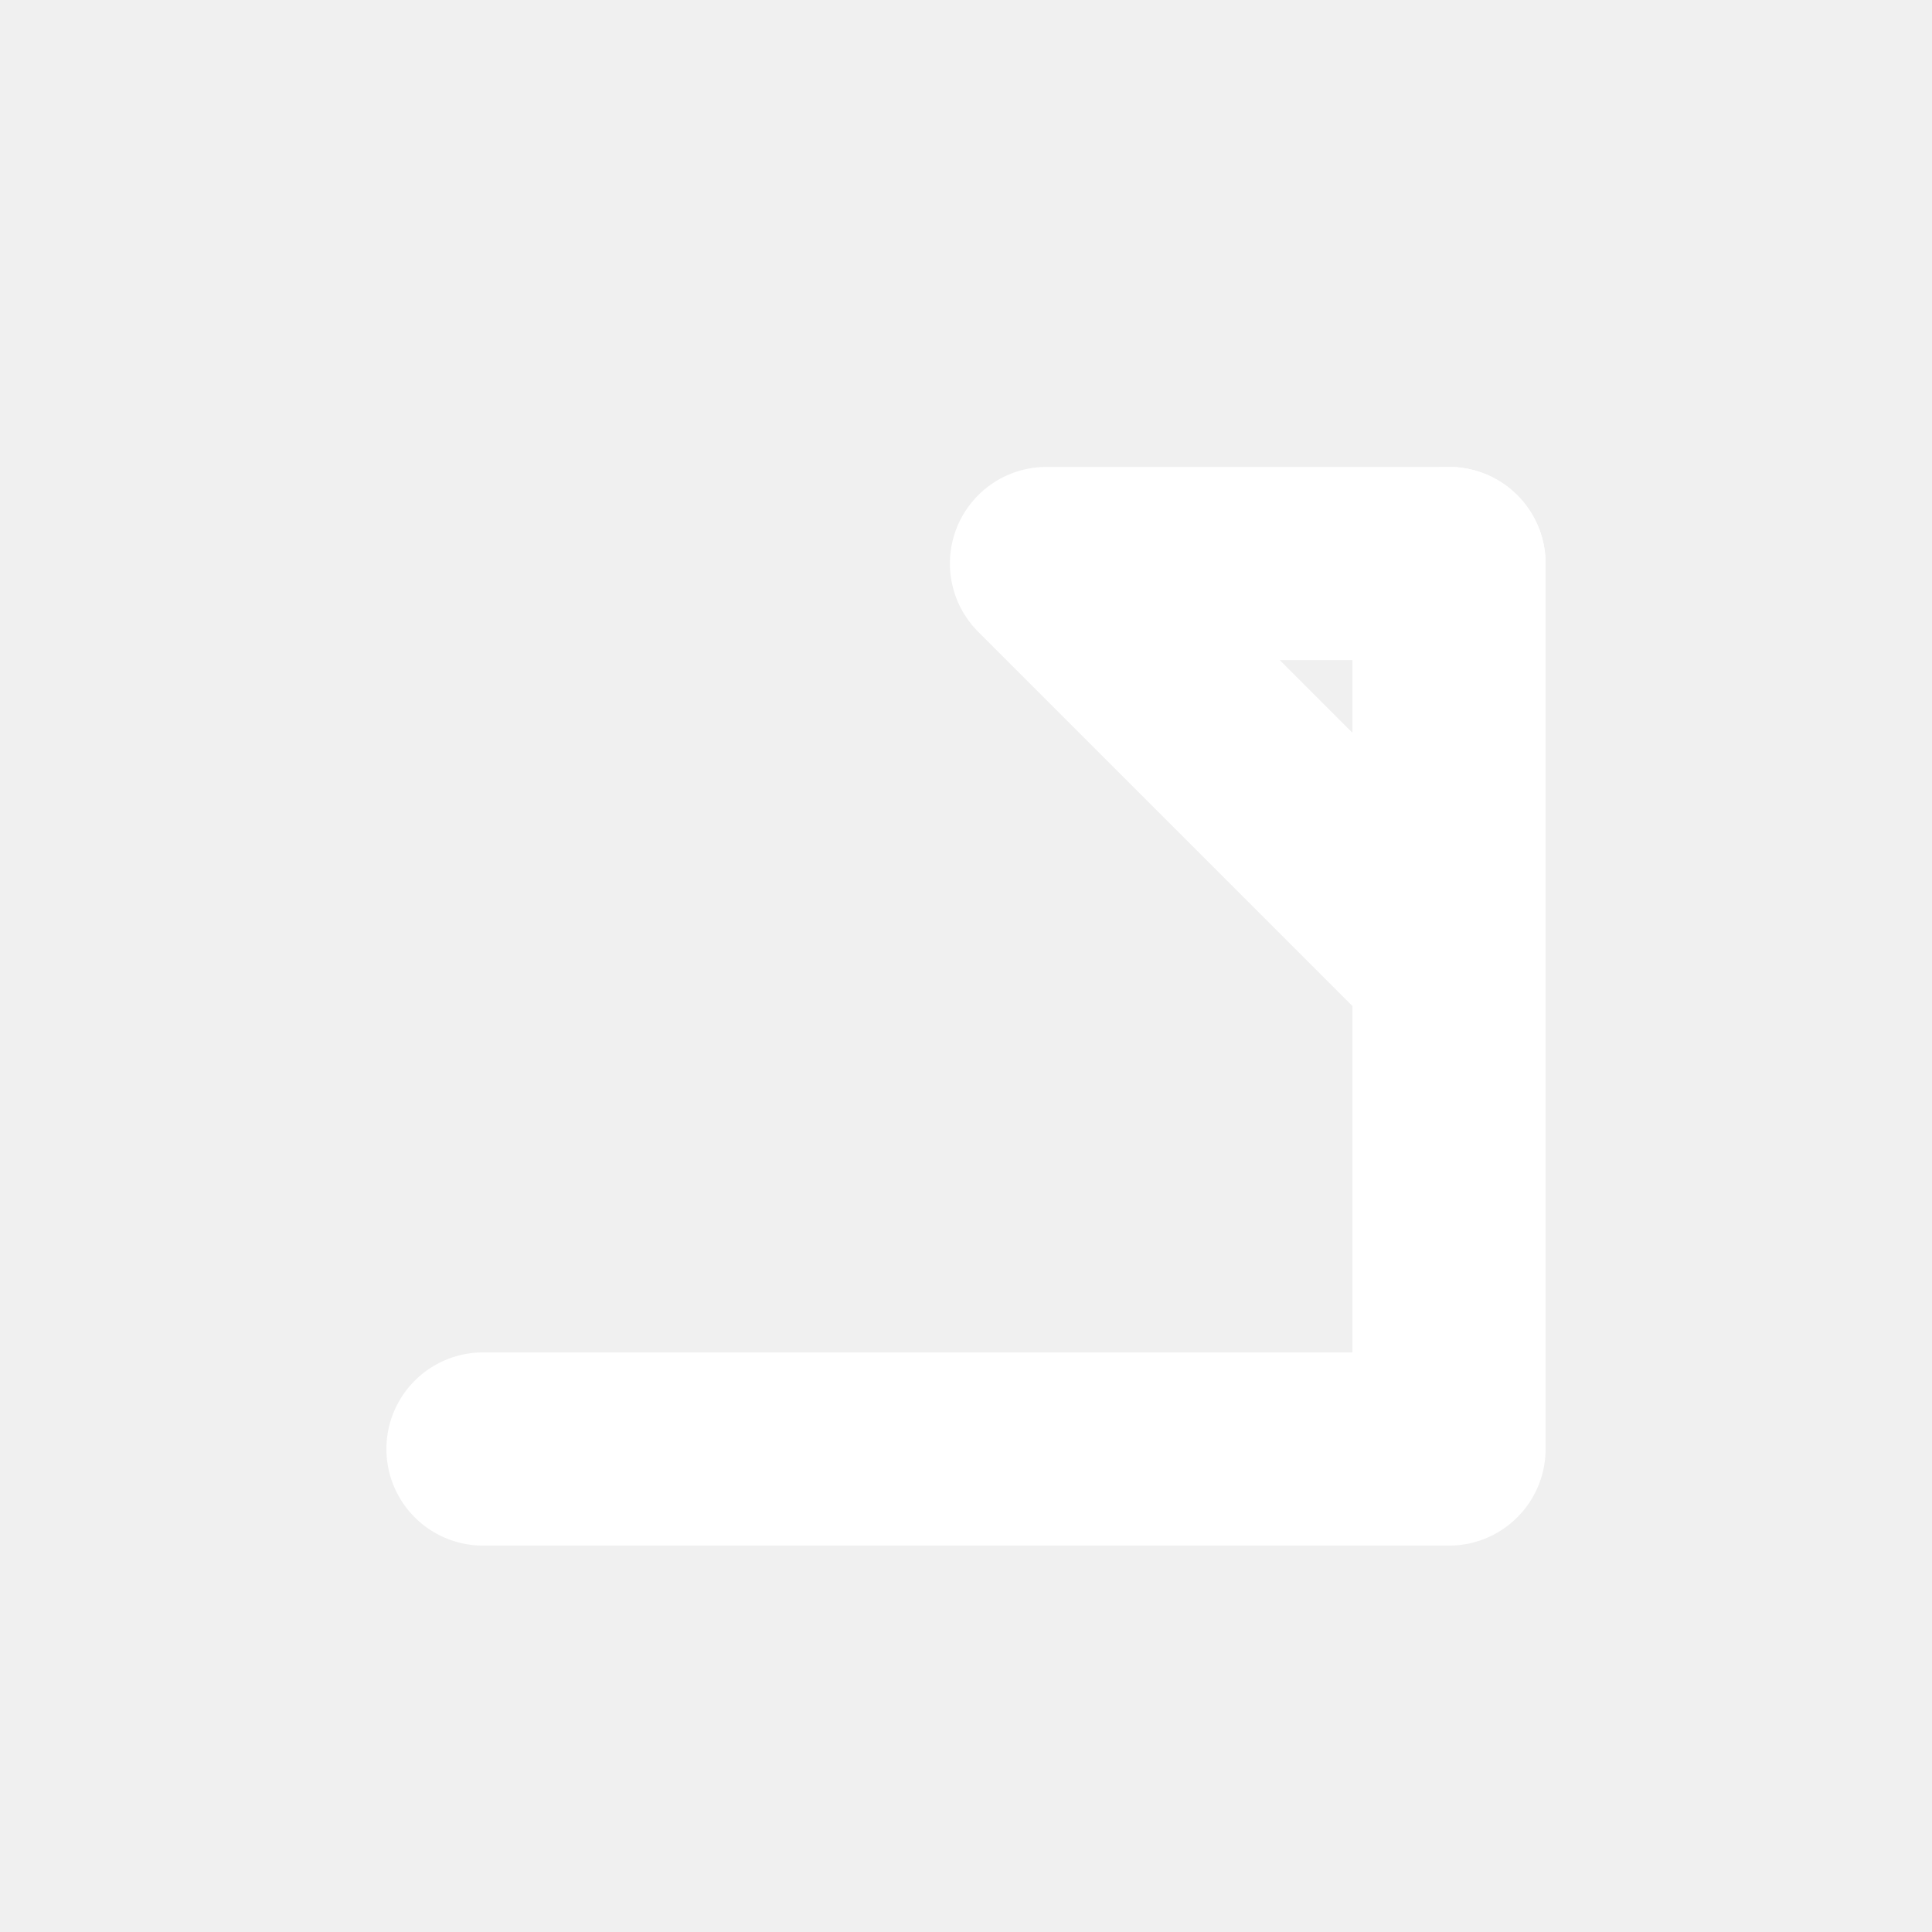
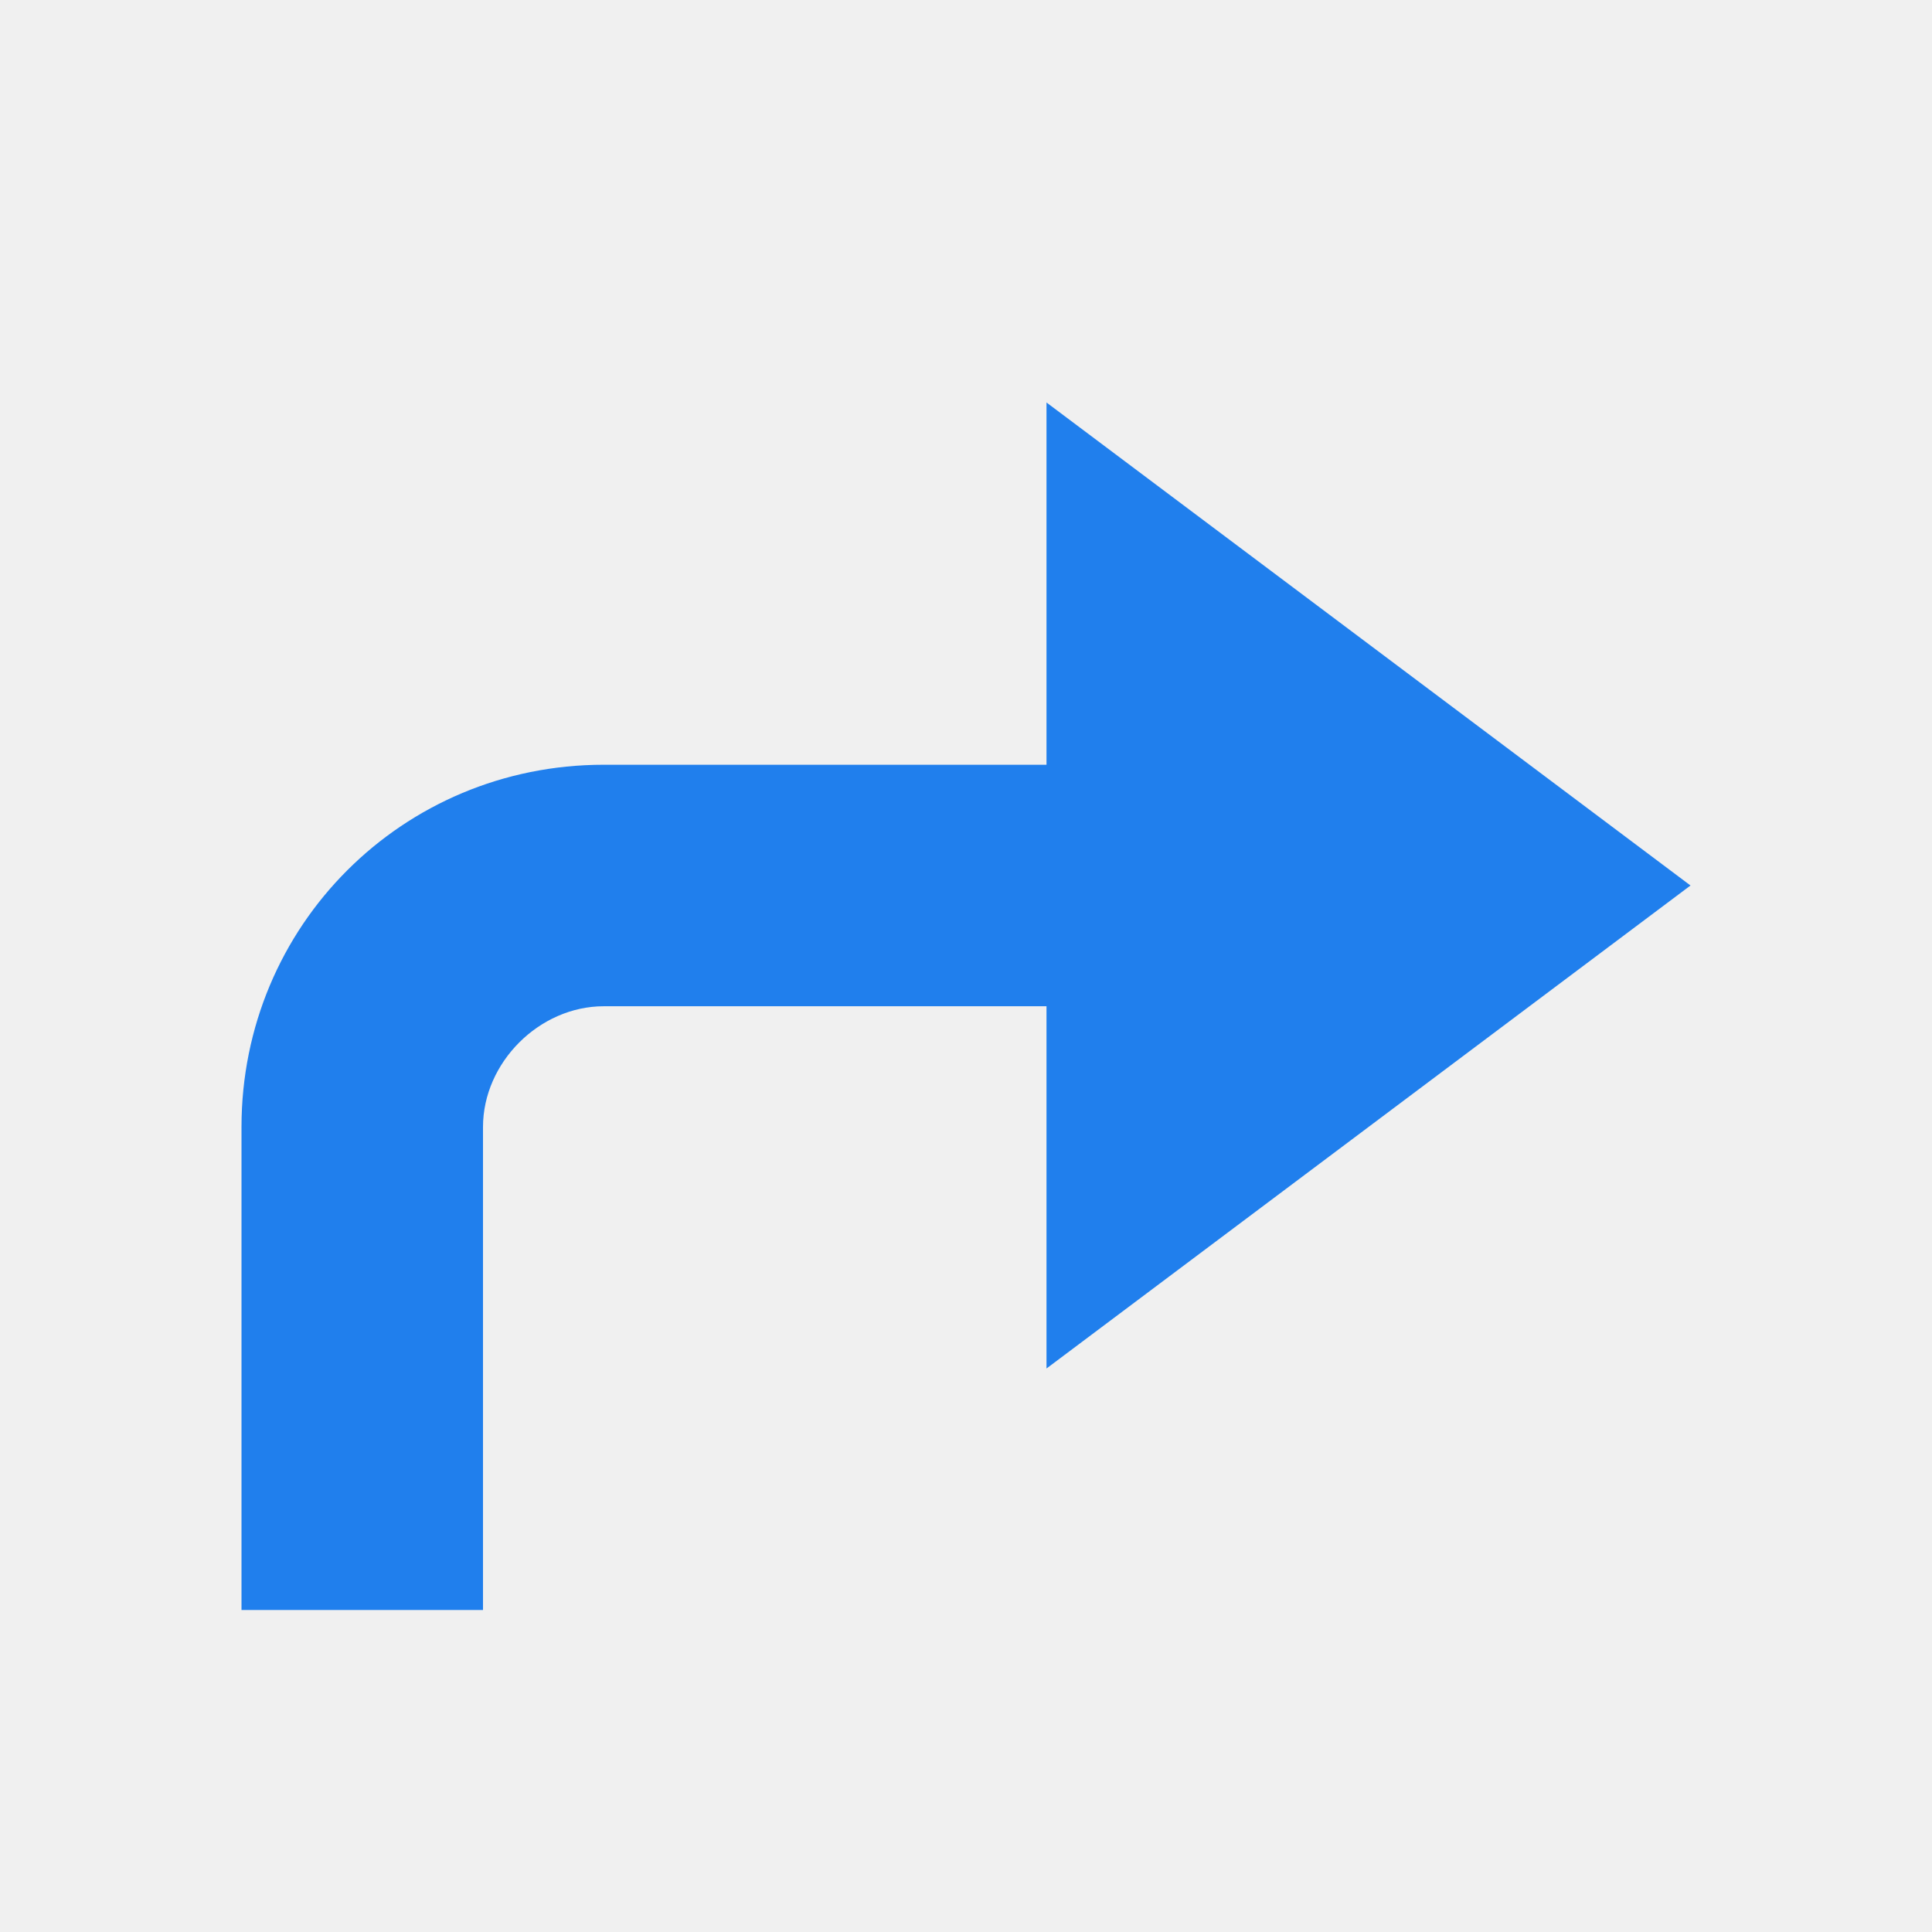
- <svg xmlns="http://www.w3.org/2000/svg" width="24" height="24" viewBox="0 0 24 24" fill="none" stroke="#ffffff" stroke-width="2.4" stroke-linecap="round" stroke-linejoin="round">
-   <polyline points="18 7 18 18 6 18" />
-   <polyline points="18 12 13 7 18 7" />
+ <svg xmlns="http://www.w3.org/2000/svg" width="24" height="24" viewBox="0 0 24 24" fill="none">
+   <path fill="#207FED" d="M13,5 L21,11 L13,17 L13,12.5 L7.5,12.5 C6.7,12.5 6,13.2 6,14 L6,20 L3,20 L3,14 C3,11.5 5,9.5 7.5,9.5 L13,9.5 Z" />
</svg>
